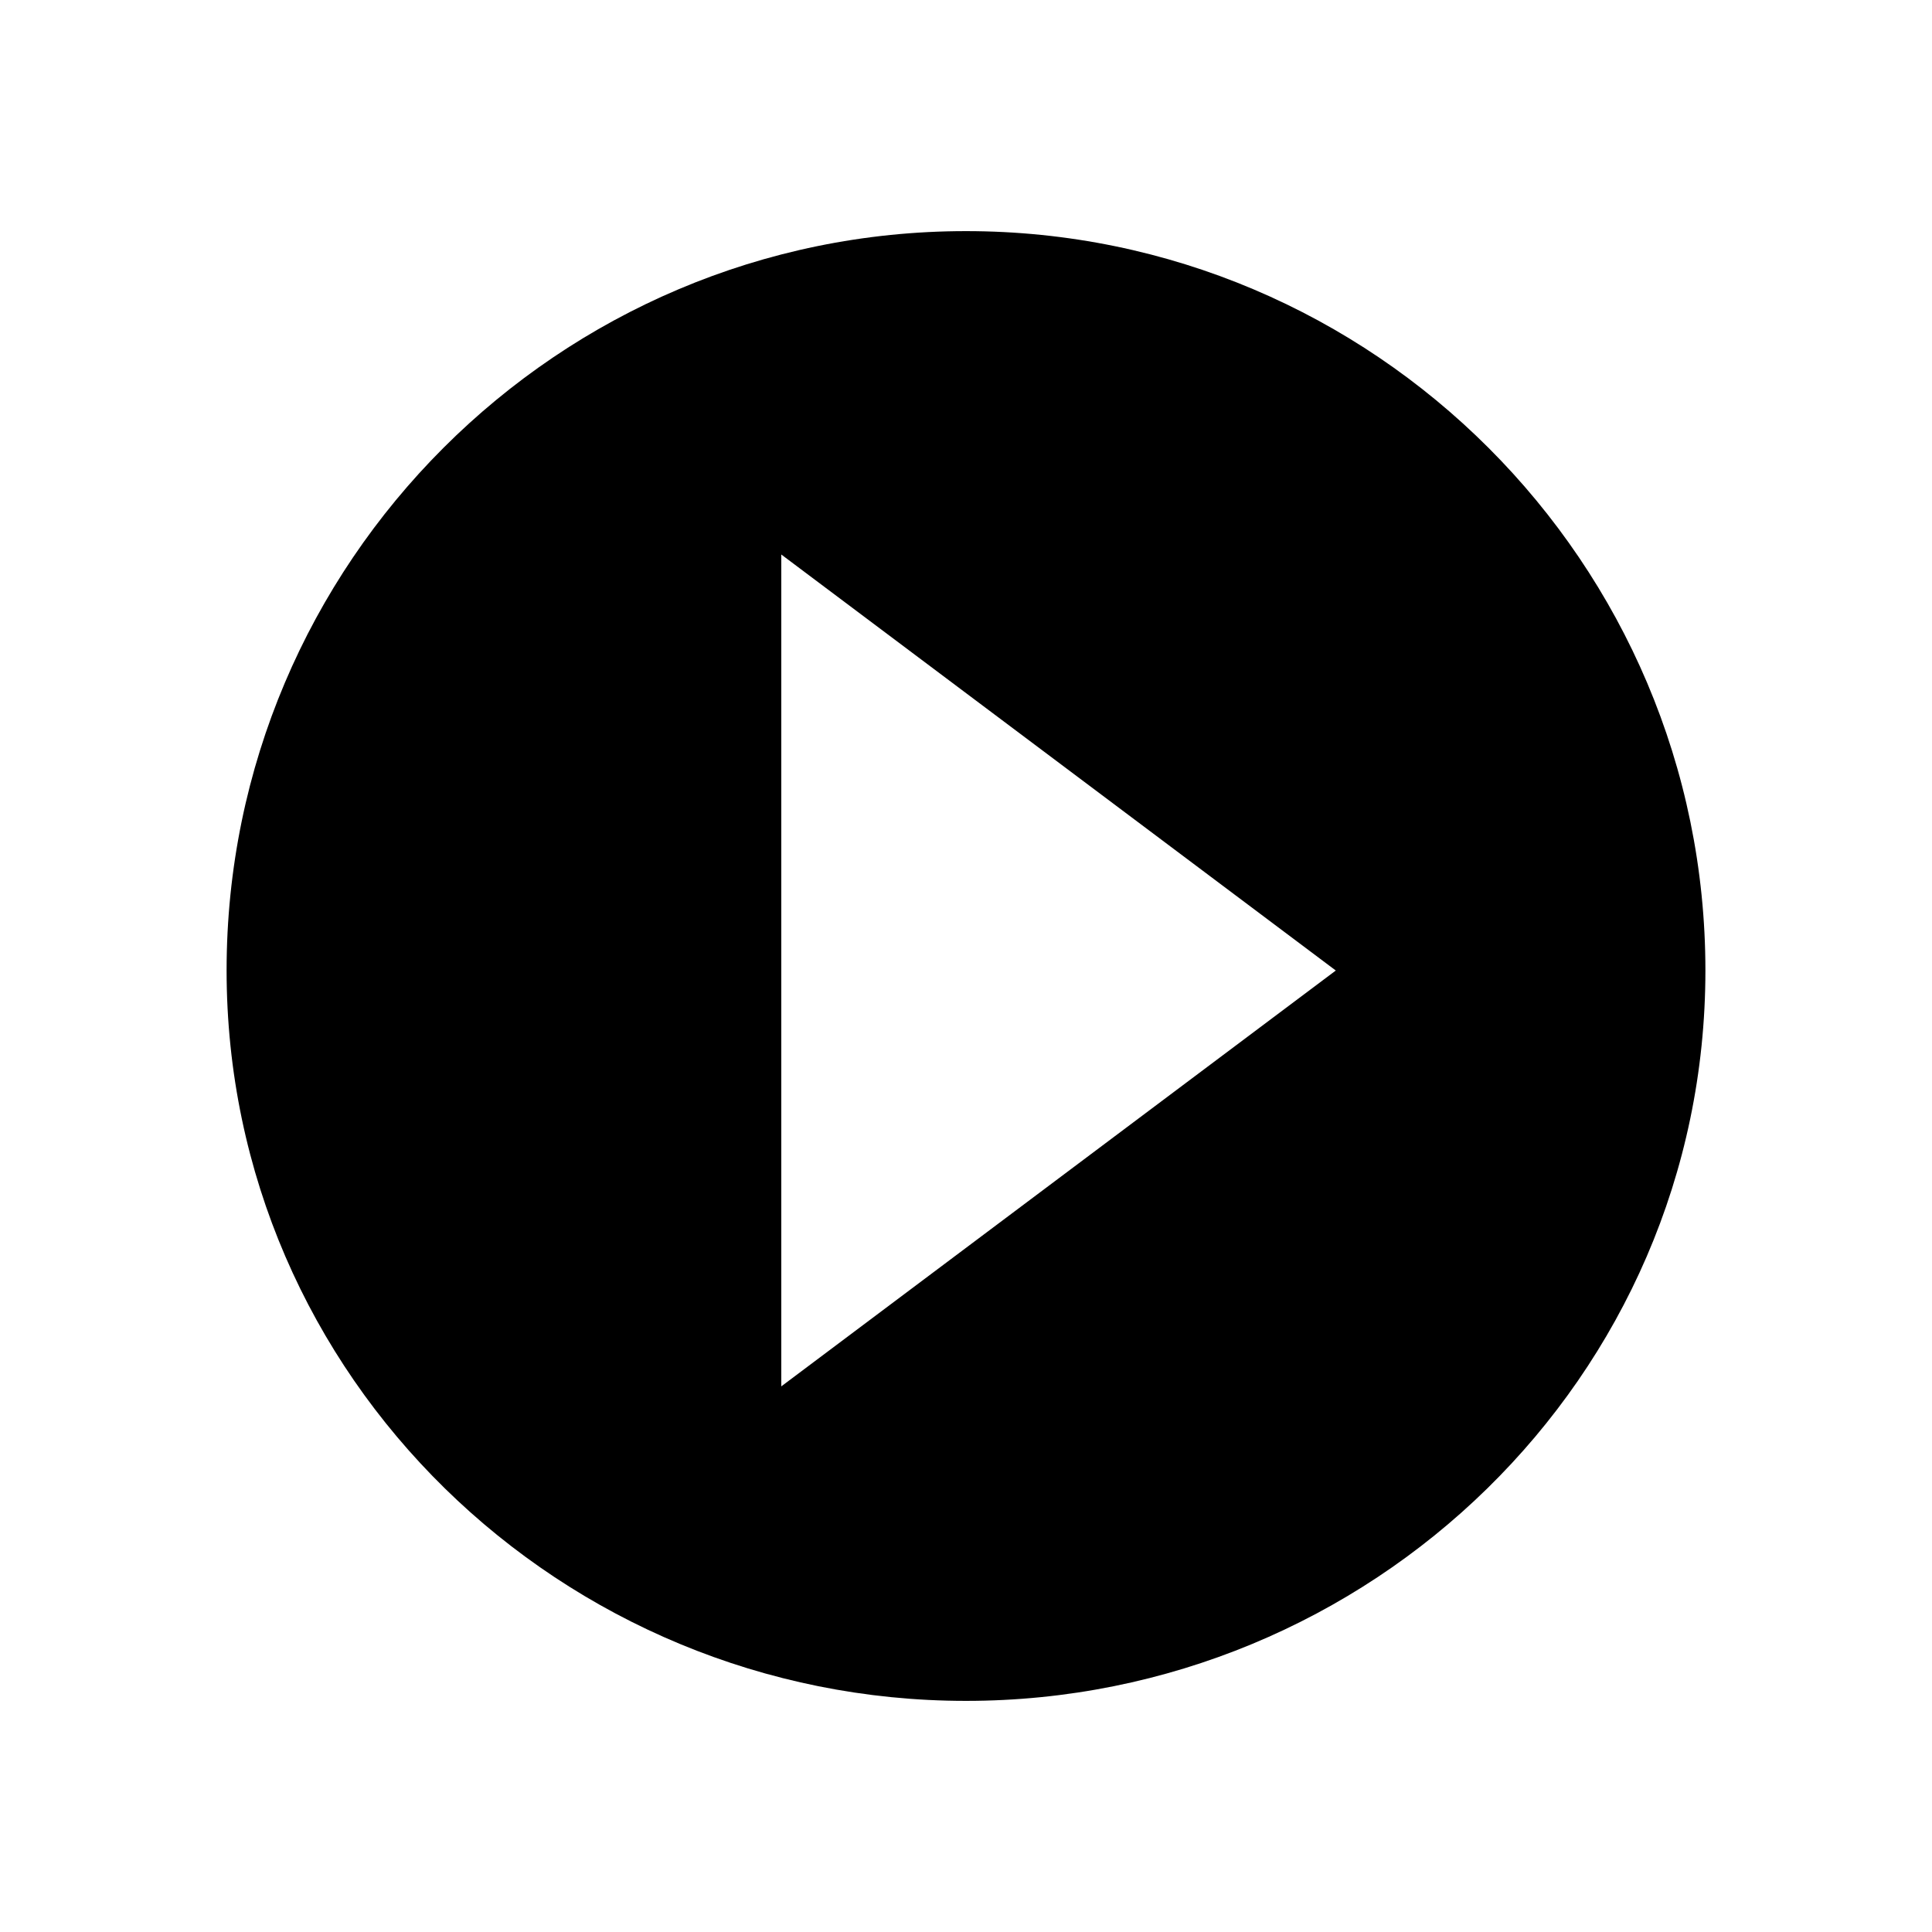
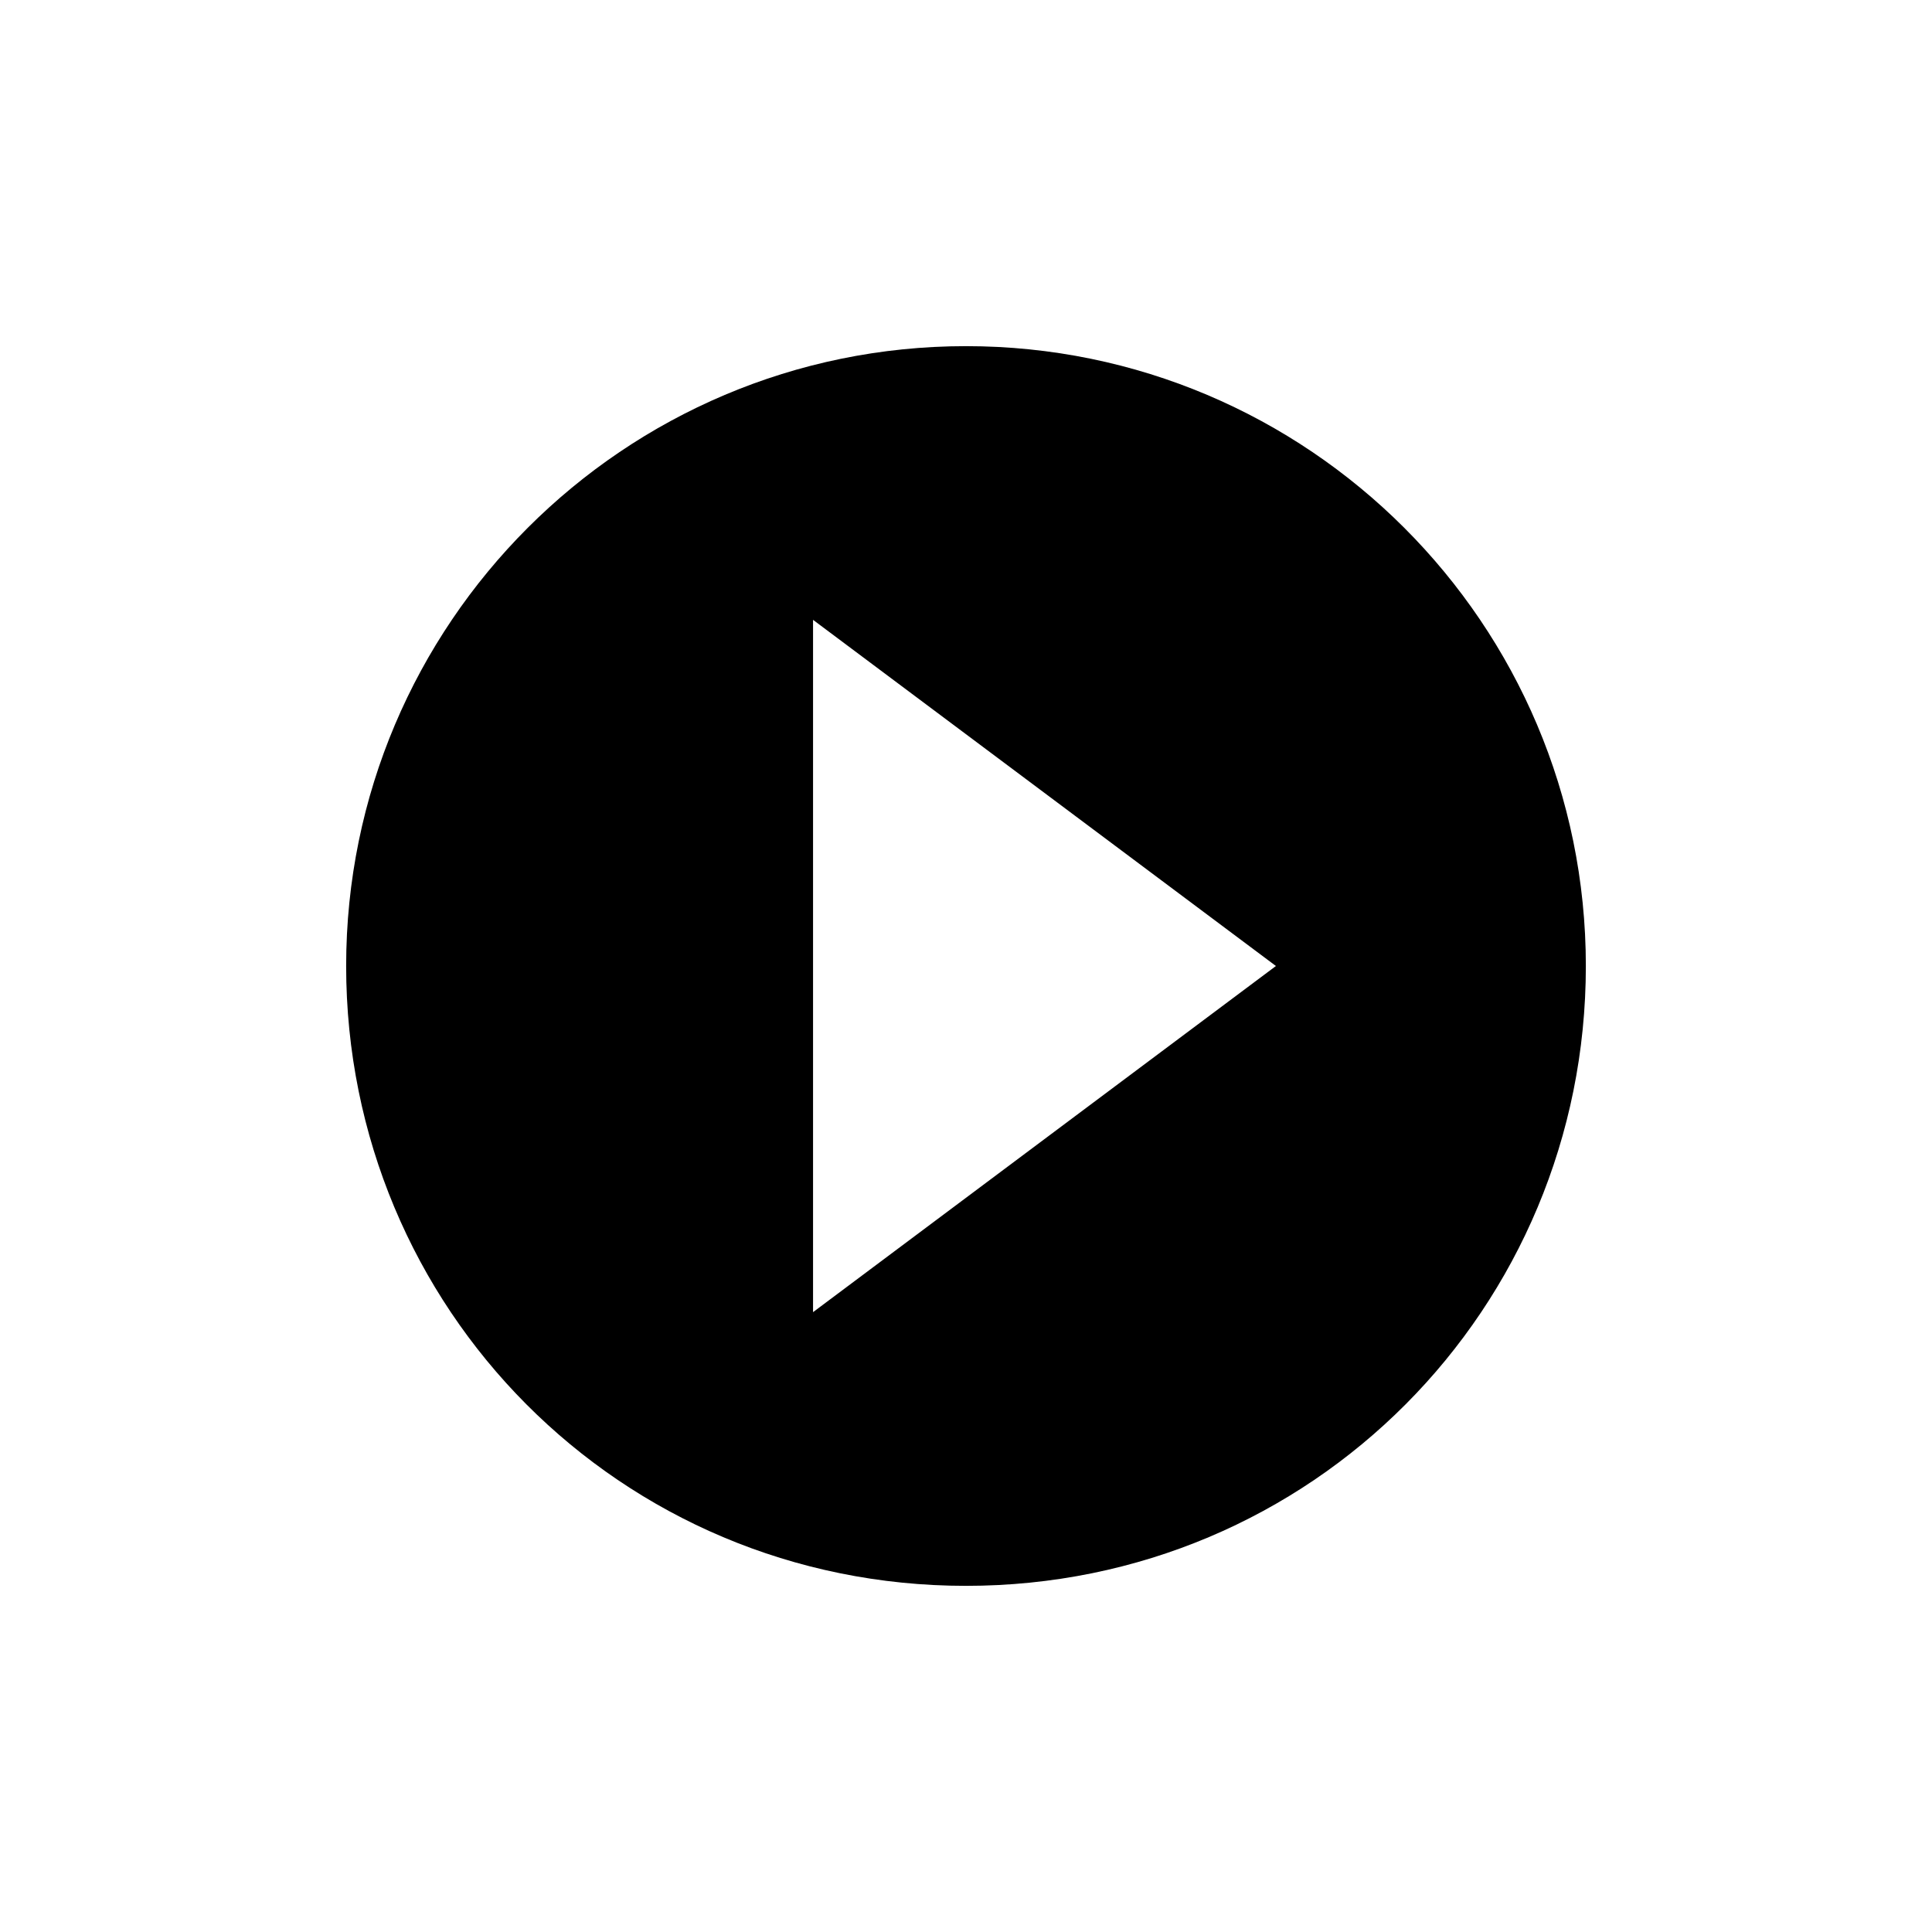
- <svg xmlns="http://www.w3.org/2000/svg" viewBox="0 0 1024 1024">
-   <path d="M414.1 734.8L708 514.4 414.1 293.9v440.9zM512 901.5c-214 0-391.9-171.2-391.9-387.2S295.9 122.5 512 122.5s391.9 175.8 391.9 391.9S726 901.5 512 901.5z" />
+ <svg xmlns="http://www.w3.org/2000/svg" version="1.1" x="0px" y="0px" viewBox="0 0 48 48" style="enable-background:new 0 0 48 48;" xml:space="preserve">
+   <path d="M24,8.6C15.5,8.6,8.6,15.5,8.6,24c0,8.5,6.8,15.4,15.4,15.4S39.4,32.5,39.4,24C39.4,15.5,32.5,8.6,24,8.6z       M20.2,32.6V15.4L31.7,24L20.2,32.6z" />
</svg>
